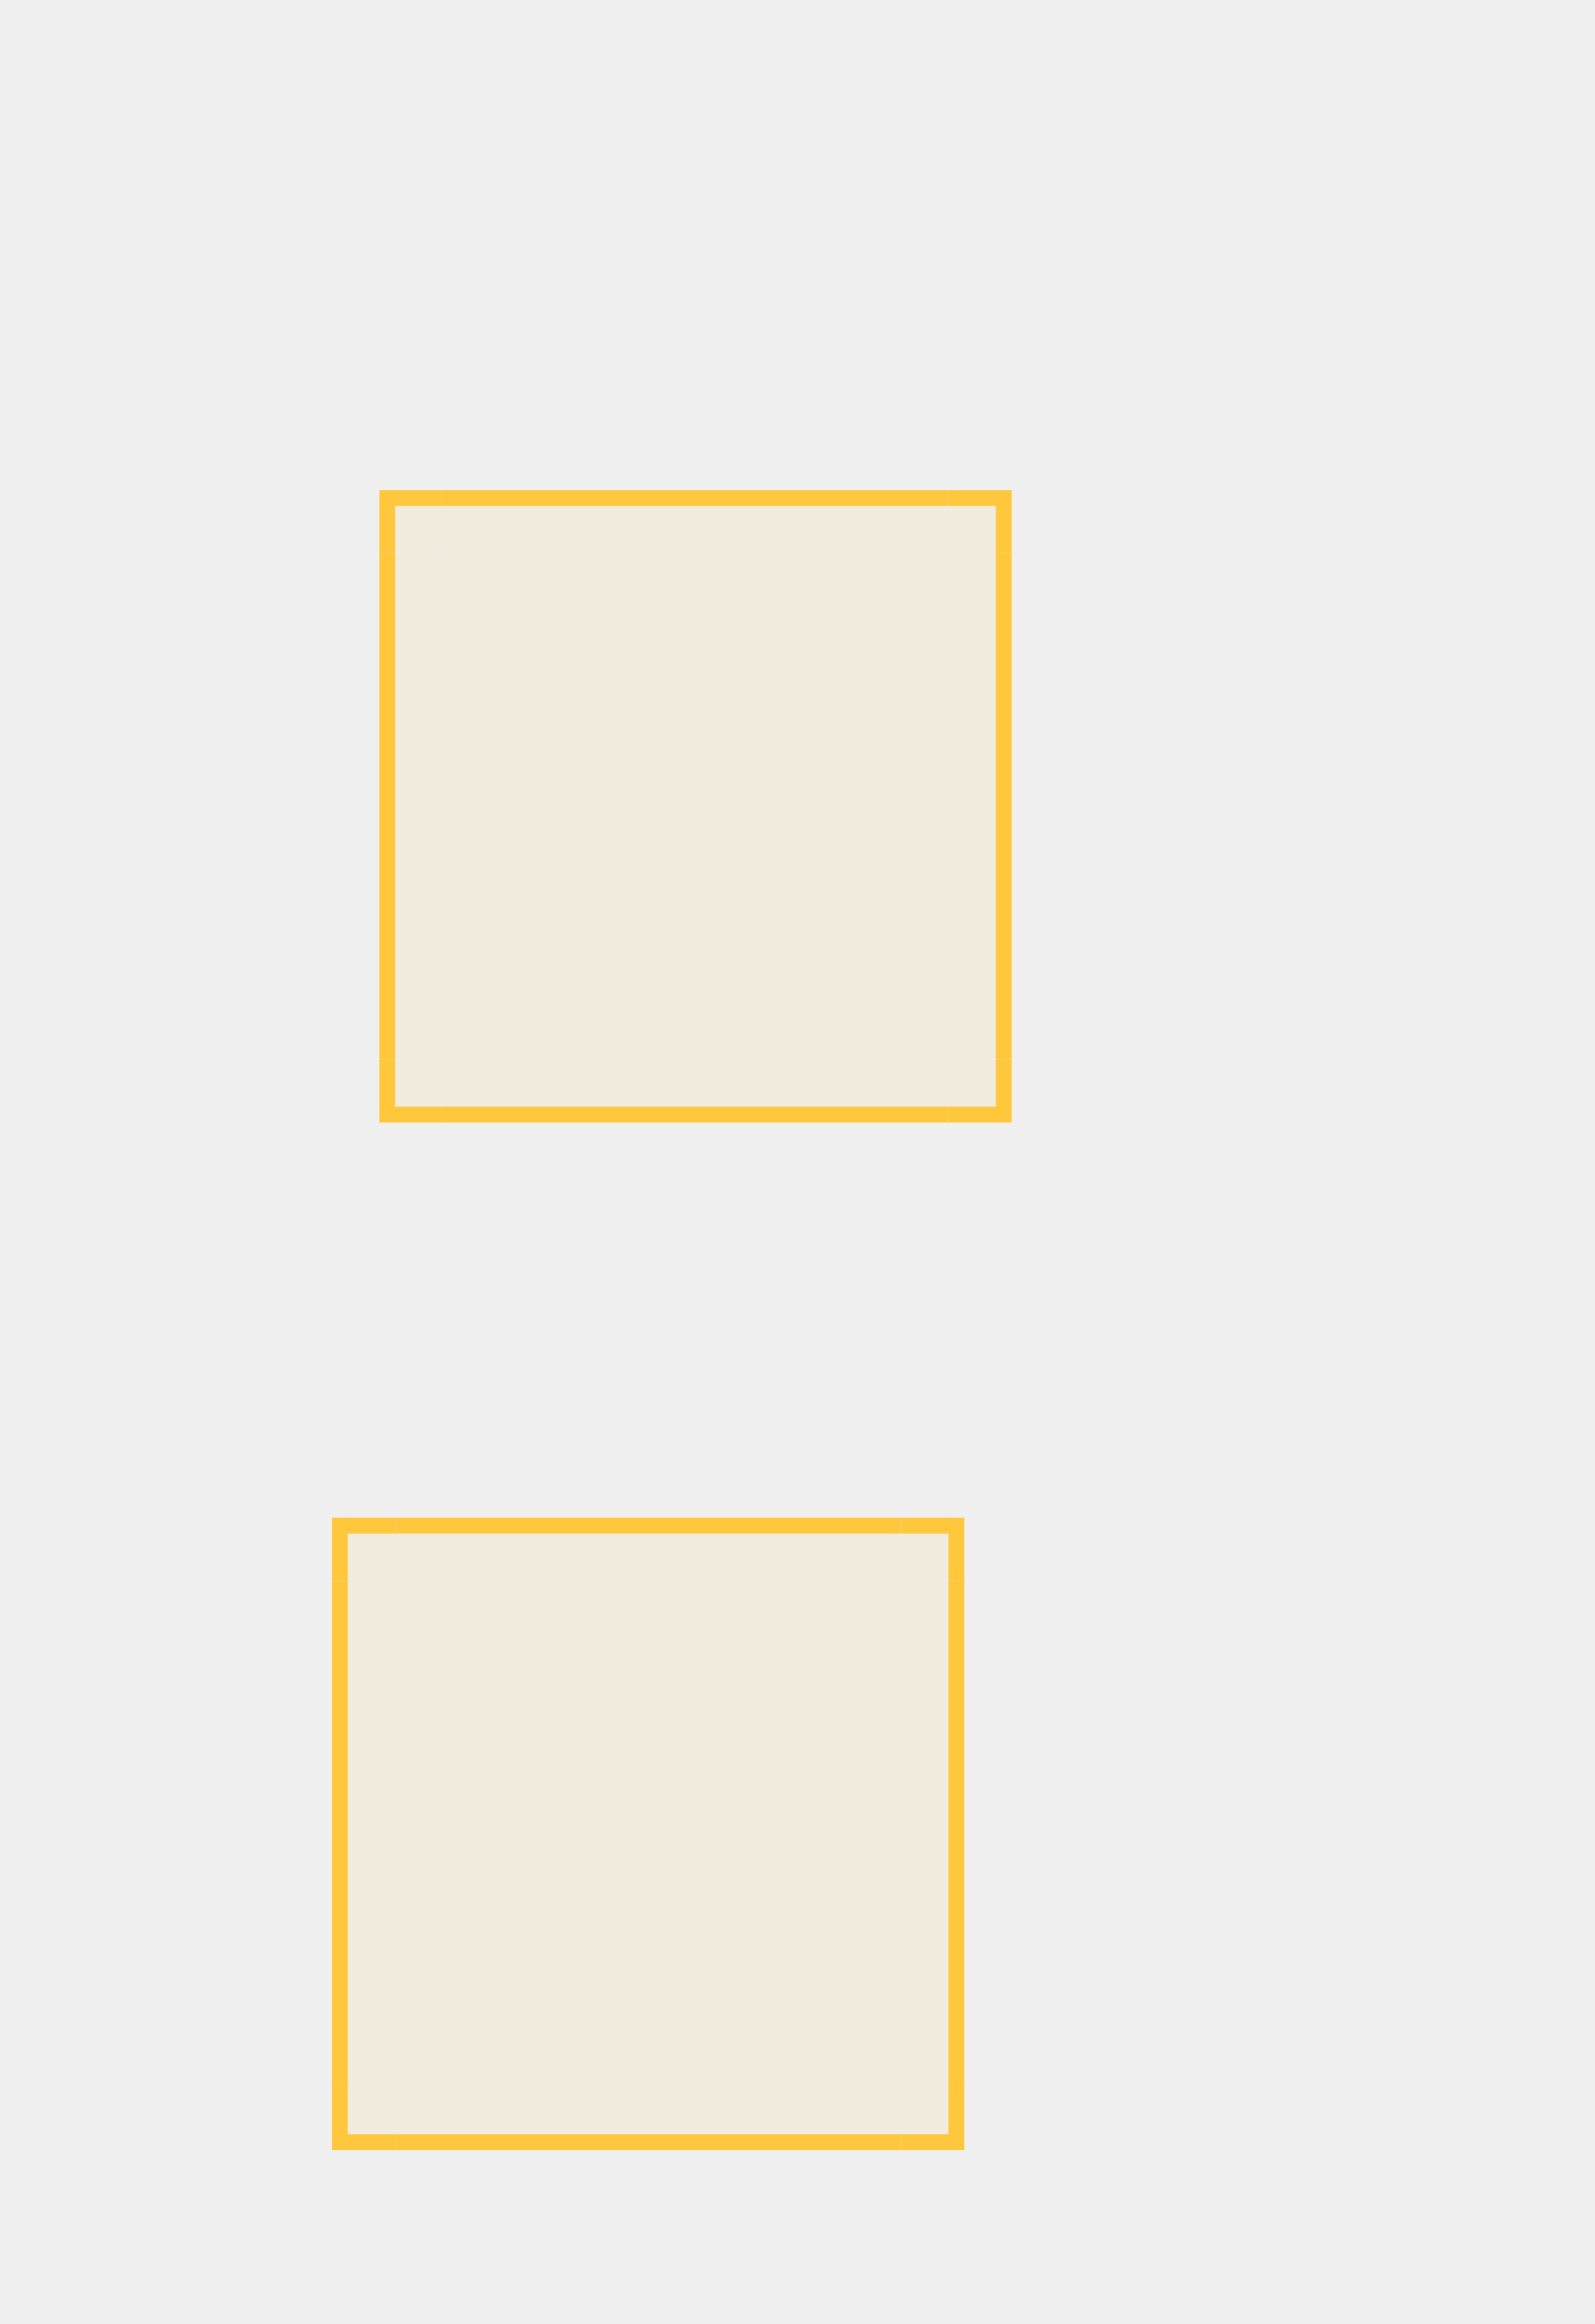
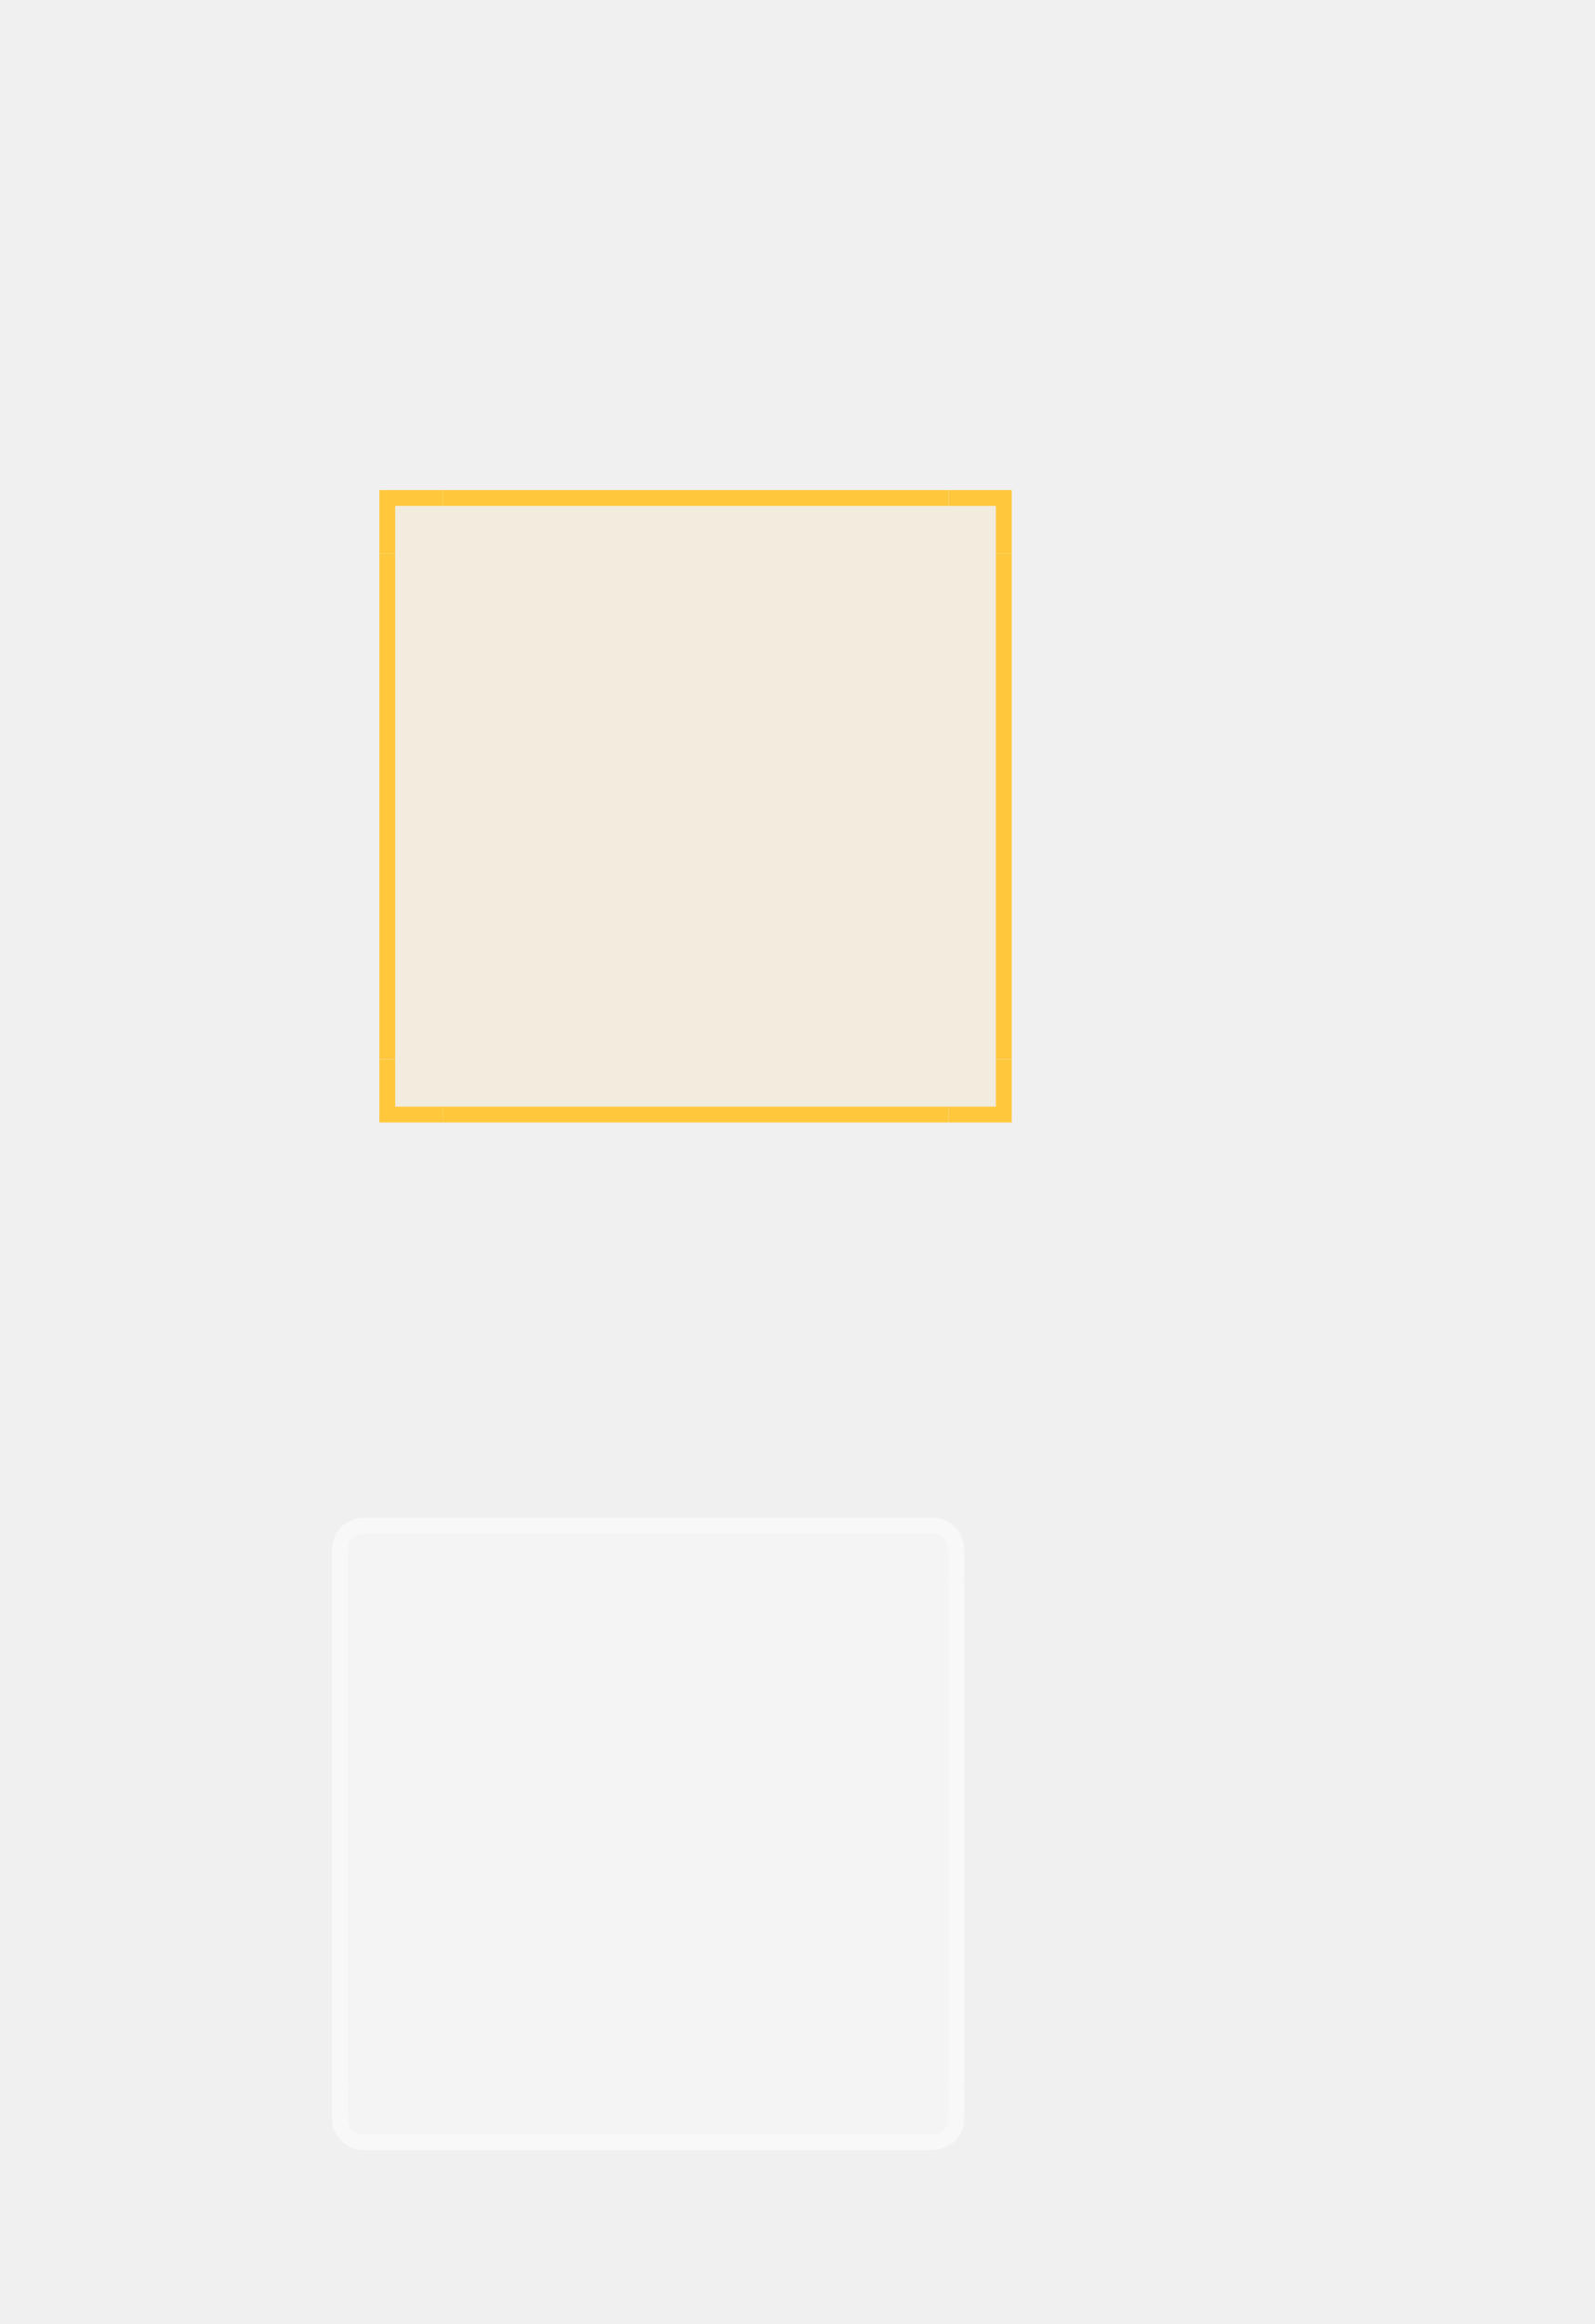
<svg xmlns="http://www.w3.org/2000/svg" width="100.899" height="147" viewBox="0 0 100.899 147" version="1.1" id="svg951">
  <defs id="defs945" />
  <style id="current-color-scheme" type="text/css">
      .ColorScheme-Text {
      }
      .ColorScheme-Background{
      }
      .ColorScheme-Highlight{
      }
      .ColorScheme-ViewText {
      }
      .ColorScheme-ViewBackground{
      }
      .ColorScheme-ViewHover {
      }
      .ColorScheme-ViewFocus{
      }
      .ColorScheme-ButtonText {
      }
      .ColorScheme-ButtonBackground{
      }
      .ColorScheme-ButtonHover {
      }
      .ColorScheme-ButtonFocus{
      }
  </style>
  <g id="layer1" transform="translate(-273.0714,-431.0197)">
-     <rect y="531.02" x="298.071" height="32" width="32" id="hover-center" style="opacity:0.1;fill:#ffc73c;fill-opacity:1;stroke:none;stroke-width:0.7;stroke-linecap:round;stroke-miterlimit:4;stroke-dasharray:none;stroke-opacity:1" />
-     <g id="hover-bottom">
-       <rect y="563.02" x="298.071" height="4" width="32" id="rect842" style="opacity:0.1;fill:#ffc73c;fill-opacity:1;stroke:none;stroke-width:0.7;stroke-linecap:round;stroke-miterlimit:4;stroke-dasharray:none;stroke-opacity:1" />
-       <rect style="opacity:1;fill:#ffc73c;fill-opacity:1;stroke:none;stroke-width:0.7;stroke-linecap:round;stroke-miterlimit:4;stroke-dasharray:none;stroke-opacity:1" id="rect836" width="32" height="1" x="298.071" y="566.02" />
-     </g>
-     <g id="hover-top" transform="matrix(1,0,0,-1,8.8671875e-6,1094.039)">
-       <rect style="opacity:0.1;fill:#ffc73c;fill-opacity:1;stroke:none;stroke-width:0.7;stroke-linecap:round;stroke-miterlimit:4;stroke-dasharray:none;stroke-opacity:1" id="rect844" width="32" height="4" x="298.071" y="563.02" />
-       <rect y="566.02" x="298.071" height="1" width="32" id="rect846" style="opacity:1;fill:#ffc73c;fill-opacity:1;stroke:none;stroke-width:0.7;stroke-linecap:round;stroke-miterlimit:4;stroke-dasharray:none;stroke-opacity:1" />
-     </g>
-     <g transform="matrix(0,1,1,0,-232.9482,232.9483)" id="hover-right">
-       <rect y="563.02" x="298.071" height="4" width="32" id="rect850" style="opacity:0.1;fill:#ffc73c;fill-opacity:1;stroke:none;stroke-width:0.7;stroke-linecap:round;stroke-miterlimit:4;stroke-dasharray:none;stroke-opacity:1" />
-       <rect style="opacity:1;fill:#ffc73c;fill-opacity:1;stroke:none;stroke-width:0.7;stroke-linecap:round;stroke-miterlimit:4;stroke-dasharray:none;stroke-opacity:1" id="rect852" width="32" height="1" x="298.071" y="566.02" />
-     </g>
-     <g transform="matrix(0,-1,-1,0,861.0911,861.0911)" id="hover-left">
-       <rect y="563.02" x="298.071" height="4" width="32" id="rect856" style="opacity:0.1;fill:#ffc73c;fill-opacity:1;stroke:none;stroke-width:0.7;stroke-linecap:round;stroke-miterlimit:4;stroke-dasharray:none;stroke-opacity:1" />
-       <rect style="opacity:1;fill:#ffc73c;fill-opacity:1;stroke:none;stroke-width:0.7;stroke-linecap:round;stroke-miterlimit:4;stroke-dasharray:none;stroke-opacity:1" id="rect858" width="32" height="1" x="298.071" y="566.02" />
-     </g>
-     <g id="hover-bottomleft" transform="translate(2.000009,-1.999988)">
-       <rect y="565.02" x="292.071" height="4" width="4" id="rect1486" style="opacity:0.1;fill:#ffc73c;fill-opacity:1;stroke:none;stroke-width:0.7;stroke-linecap:round;stroke-miterlimit:4;stroke-dasharray:none;stroke-opacity:1" />
-       <path id="rect1477" d="m 292.071,565.02 v 4 h 4 v -1 h -3 v -3 z" style="opacity:1;fill:#ffc73c;fill-opacity:1;stroke:none;stroke-width:0.7;stroke-linecap:round;stroke-miterlimit:4;stroke-dasharray:none;stroke-opacity:1" />
-     </g>
-     <g transform="matrix(1,0,0,-1,2,1096.039)" id="hover-topleft">
-       <rect style="opacity:0.1;fill:#ffc73c;fill-opacity:1;stroke:none;stroke-width:0.7;stroke-linecap:round;stroke-miterlimit:4;stroke-dasharray:none;stroke-opacity:1" id="rect1488" width="4" height="4" x="292.071" y="565.02" />
-       <path style="opacity:1;fill:#ffc73c;fill-opacity:1;stroke:none;stroke-width:0.7;stroke-linecap:round;stroke-miterlimit:4;stroke-dasharray:none;stroke-opacity:1" d="m 292.071,565.02 v 4 h 4 v -1 h -3 v -3 z" id="path1490" />
-     </g>
-     <g transform="matrix(-1,0,0,1,626.1428,-2.000005)" id="hover-bottomright">
-       <rect style="opacity:0.1;fill:#ffc73c;fill-opacity:1;stroke:none;stroke-width:0.7;stroke-linecap:round;stroke-miterlimit:4;stroke-dasharray:none;stroke-opacity:1" id="rect1494" width="4" height="4" x="292.071" y="565.02" />
-       <path style="opacity:1;fill:#ffc73c;fill-opacity:1;stroke:none;stroke-width:0.7;stroke-linecap:round;stroke-miterlimit:4;stroke-dasharray:none;stroke-opacity:1" d="m 292.071,565.02 v 4 h 4 v -1 h -3 v -3 z" id="path1496" />
-     </g>
-     <g transform="rotate(-180,313.0714,548.0196)" id="hover-topright">
-       <rect style="opacity:0.1;fill:#ffc73c;fill-opacity:1;stroke:none;stroke-width:0.7;stroke-linecap:round;stroke-miterlimit:4;stroke-dasharray:none;stroke-opacity:1" id="rect1500" width="4" height="4" x="292.071" y="565.02" />
-       <path style="opacity:1;fill:#ffc73c;fill-opacity:1;stroke:none;stroke-width:0.7;stroke-linecap:round;stroke-miterlimit:4;stroke-dasharray:none;stroke-opacity:1" d="m 292.071,565.02 v 4 h 4 v -1 h -3 v -3 z" id="path1502" />
-     </g>
+     <rect y="531.02" x="298.071" height="32" width="32" id="hover-center" style="opacity:1;fill:#ffffff;fill-opacity:0.267;stroke:none;stroke-width:0.7;stroke-linecap:round;stroke-miterlimit:4;stroke-dasharray:none;stroke-opacity:1" />
    <rect y="466.02" x="301.071" height="32" width="32" id="selected-center" style="opacity:0.1;fill:#ffc73c;fill-opacity:1;stroke:none;stroke-width:0.7;stroke-linecap:round;stroke-miterlimit:4;stroke-dasharray:none;stroke-opacity:1" />
    <g transform="translate(3.000001,-64.99998)" id="selected-bottom">
      <rect y="563.02" x="298.071" height="4" width="32" id="rect1508" style="opacity:0.1;fill:#ffc73c;fill-opacity:1;stroke:none;stroke-width:0.7;stroke-linecap:round;stroke-miterlimit:4;stroke-dasharray:none;stroke-opacity:1" />
      <rect style="opacity:1;fill:#ffc73c;fill-opacity:1;stroke:none;stroke-width:0.7;stroke-linecap:round;stroke-miterlimit:4;stroke-dasharray:none;stroke-opacity:1" id="rect1510" width="32" height="1" x="298.071" y="566.02" />
    </g>
    <g id="selected-top" transform="matrix(1,0,0,-1,3.00001,1029.039)">
      <rect style="opacity:0.1;fill:#ffc73c;fill-opacity:1;stroke:none;stroke-width:0.7;stroke-linecap:round;stroke-miterlimit:4;stroke-dasharray:none;stroke-opacity:1" id="rect1514" width="32" height="4" x="298.071" y="563.02" />
      <rect y="566.02" x="298.071" height="1" width="32" id="rect1516" style="opacity:1;fill:#ffc73c;fill-opacity:1;stroke:none;stroke-width:0.7;stroke-linecap:round;stroke-miterlimit:4;stroke-dasharray:none;stroke-opacity:1" />
    </g>
    <g transform="matrix(0,1,1,0,-229.9482,167.9483)" id="selected-right">
      <rect y="563.02" x="298.071" height="4" width="32" id="rect1520" style="opacity:0.1;fill:#ffc73c;fill-opacity:1;stroke:none;stroke-width:0.7;stroke-linecap:round;stroke-miterlimit:4;stroke-dasharray:none;stroke-opacity:1" />
      <rect style="opacity:1;fill:#ffc73c;fill-opacity:1;stroke:none;stroke-width:0.7;stroke-linecap:round;stroke-miterlimit:4;stroke-dasharray:none;stroke-opacity:1" id="rect1522" width="32" height="1" x="298.071" y="566.02" />
    </g>
    <g transform="matrix(0,-1,-1,0,864.0911,796.0911)" id="selected-left">
      <rect y="563.02" x="298.071" height="4" width="32" id="rect1526" style="opacity:0.1;fill:#ffc73c;fill-opacity:1;stroke:none;stroke-width:0.7;stroke-linecap:round;stroke-miterlimit:4;stroke-dasharray:none;stroke-opacity:1" />
      <rect style="opacity:1;fill:#ffc73c;fill-opacity:1;stroke:none;stroke-width:0.7;stroke-linecap:round;stroke-miterlimit:4;stroke-dasharray:none;stroke-opacity:1" id="rect1528" width="32" height="1" x="298.071" y="566.02" />
    </g>
    <g id="selected-bottomleft" transform="translate(5.00001,-66.99997)">
      <rect y="565.02" x="292.071" height="4" width="4" id="rect1532" style="opacity:0.1;fill:#ffc73c;fill-opacity:1;stroke:none;stroke-width:0.7;stroke-linecap:round;stroke-miterlimit:4;stroke-dasharray:none;stroke-opacity:1" />
      <path id="path1534" d="m 292.071,565.02 v 4 h 4 v -1 h -3 v -3 z" style="opacity:1;fill:#ffc73c;fill-opacity:1;stroke:none;stroke-width:0.7;stroke-linecap:round;stroke-miterlimit:4;stroke-dasharray:none;stroke-opacity:1" />
    </g>
    <g transform="matrix(1,0,0,-1,5.000001,1031.039)" id="selected-topleft">
      <rect style="opacity:0.1;fill:#ffc73c;fill-opacity:1;stroke:none;stroke-width:0.7;stroke-linecap:round;stroke-miterlimit:4;stroke-dasharray:none;stroke-opacity:1" id="rect1538" width="4" height="4" x="292.071" y="565.02" />
      <path style="opacity:1;fill:#ffc73c;fill-opacity:1;stroke:none;stroke-width:0.7;stroke-linecap:round;stroke-miterlimit:4;stroke-dasharray:none;stroke-opacity:1" d="m 292.071,565.02 v 4 h 4 v -1 h -3 v -3 z" id="path1540" />
    </g>
    <g transform="matrix(-1,0,0,1,629.1428,-66.99999)" id="selected-bottomright">
      <rect style="opacity:0.1;fill:#ffc73c;fill-opacity:1;stroke:none;stroke-width:0.7;stroke-linecap:round;stroke-miterlimit:4;stroke-dasharray:none;stroke-opacity:1" id="rect1544" width="4" height="4" x="292.071" y="565.02" />
      <path style="opacity:1;fill:#ffc73c;fill-opacity:1;stroke:none;stroke-width:0.7;stroke-linecap:round;stroke-miterlimit:4;stroke-dasharray:none;stroke-opacity:1" d="m 292.071,565.02 v 4 h 4 v -1 h -3 v -3 z" id="path1546" />
    </g>
    <g transform="rotate(-180,314.5714,515.5197)" id="selected-topright">
      <rect style="opacity:0.1;fill:#ffc73c;fill-opacity:1;stroke:none;stroke-width:0.7;stroke-linecap:round;stroke-miterlimit:4;stroke-dasharray:none;stroke-opacity:1" id="rect1550" width="4" height="4" x="292.071" y="565.02" />
      <path style="opacity:1;fill:#ffc73c;fill-opacity:1;stroke:none;stroke-width:0.7;stroke-linecap:round;stroke-miterlimit:4;stroke-dasharray:none;stroke-opacity:1" d="m 292.071,565.02 v 4 h 4 v -1 h -3 v -3 z" id="path1552" />
    </g>
+     <g id="hover-top">
+       <rect style="opacity:1;fill:#ffffff;fill-opacity:0.267;stroke:none;stroke-width:3;stroke-miterlimit:4;stroke-dasharray:none;stroke-opacity:1" id="rect1672" width="32" height="4" x="298.071" y="527.02" />
+       <rect y="527.02" x="298.071" height="1" width="32" id="rect1666" style="opacity:1;fill:#ffffff;fill-opacity:0.329;stroke:none;stroke-width:3;stroke-miterlimit:4;stroke-dasharray:none;stroke-opacity:1" />
+     </g>
+     <g id="hover-bottom" transform="matrix(1,0,0,-1,8.8671875e-6,1094.039)">
+       <rect y="527.02" x="298.071" height="4" width="32" id="rect1689" style="opacity:1;fill:#ffffff;fill-opacity:0.267;stroke:none;stroke-width:3;stroke-miterlimit:4;stroke-dasharray:none;stroke-opacity:1" />
+       <rect style="opacity:1;fill:#ffffff;fill-opacity:0.329;stroke:none;stroke-width:3;stroke-miterlimit:4;stroke-dasharray:none;stroke-opacity:1" id="rect1691" width="32" height="1" x="298.071" y="527.02" />
+     </g>
+     <g id="hover-right" transform="rotate(90,314.0714,547.0197)">
+       <rect y="527.02" x="298.071" height="4" width="32" id="rect1695" style="opacity:1;fill:#ffffff;fill-opacity:0.267;stroke:none;stroke-width:3;stroke-miterlimit:4;stroke-dasharray:none;stroke-opacity:1" />
+       <rect style="opacity:1;fill:#ffffff;fill-opacity:0.329;stroke:none;stroke-width:3;stroke-miterlimit:4;stroke-dasharray:none;stroke-opacity:1" id="rect1697" width="32" height="1" x="298.071" y="527.02" />
+     </g>
+     <g transform="matrix(0,1,1,0,-232.9483,232.9483)" id="hover-left">
+       <rect style="opacity:1;fill:#ffffff;fill-opacity:0.267;stroke:none;stroke-width:3;stroke-miterlimit:4;stroke-dasharray:none;stroke-opacity:1" id="rect1701" width="32" height="4" x="298.071" y="527.02" />
+       <rect y="527.02" x="298.071" height="1" width="32" id="rect1703" style="opacity:1;fill:#ffffff;fill-opacity:0.329;stroke:none;stroke-width:3;stroke-miterlimit:4;stroke-dasharray:none;stroke-opacity:1" />
+     </g>
+     <g id="hover-topright" transform="translate(-11,-2.999988)">
+       <path id="rect1709" d="m 341.071,530.02 v 4 h 4 v -2 a 2,2 0 0 0 -2,-2 z" style="opacity:1;fill:#ffffff;fill-opacity:0.267;stroke:none;stroke-width:3;stroke-linecap:round;stroke-miterlimit:4;stroke-dasharray:none;stroke-opacity:1" />
+       <rect y="530.02" x="341.071" height="1" width="2" id="rect1720" style="opacity:1;fill:#ffffff;fill-opacity:0.329;stroke:none;stroke-width:3;stroke-linecap:round;stroke-miterlimit:4;stroke-dasharray:none;stroke-opacity:1" />
+       <rect style="opacity:1;fill:#ffffff;fill-opacity:0.329;stroke:none;stroke-width:3;stroke-linecap:round;stroke-miterlimit:4;stroke-dasharray:none;stroke-opacity:1" id="rect1722" width="1" height="2" x="344.071" y="532.02" />
+       <path id="path1707" d="m 343.071,530.02 v 1 a 1,1 0 0 1 1,1 h 1 a 2,2 0 0 0 -2,-2 z" style="opacity:1;fill:#ffffff;fill-opacity:0.329;stroke:none;stroke-width:3;stroke-linecap:round;stroke-miterlimit:4;stroke-dasharray:none;stroke-opacity:1" />
+     </g>
+     <g transform="matrix(-1,0,0,1,639.1428,-3.000005)" id="hover-topleft">
+       <path style="opacity:1;fill:#ffffff;fill-opacity:0.267;stroke:none;stroke-width:3;stroke-linecap:round;stroke-miterlimit:4;stroke-dasharray:none;stroke-opacity:1" d="m 341.071,530.02 v 4 h 4 v -2 a 2,2 0 0 0 -2,-2 z" id="path1730" />
+       <rect style="opacity:1;fill:#ffffff;fill-opacity:0.329;stroke:none;stroke-width:3;stroke-linecap:round;stroke-miterlimit:4;stroke-dasharray:none;stroke-opacity:1" id="rect1732" width="2" height="1" x="341.071" y="530.02" />
+       <rect y="532.02" x="344.071" height="2" width="1" id="rect1734" style="opacity:1;fill:#ffffff;fill-opacity:0.329;stroke:none;stroke-width:3;stroke-linecap:round;stroke-miterlimit:4;stroke-dasharray:none;stroke-opacity:1" />
+       <path style="opacity:1;fill:#ffffff;fill-opacity:0.329;stroke:none;stroke-width:3;stroke-linecap:round;stroke-miterlimit:4;stroke-dasharray:none;stroke-opacity:1" d="m 343.071,530.02 v 1 a 1,1 0 0 1 1,1 h 1 a 2,2 0 0 0 -2,-2 z" id="path1736" />
+     </g>
+     <g transform="matrix(1,0,0,-1,-11,1097.039)" id="hover-bottomright">
+       <path style="opacity:1;fill:#ffffff;fill-opacity:0.267;stroke:none;stroke-width:3;stroke-linecap:round;stroke-miterlimit:4;stroke-dasharray:none;stroke-opacity:1" d="m 341.071,530.02 v 4 h 4 v -2 a 2,2 0 0 0 -2,-2 z" id="path1740" />
+       <rect style="opacity:1;fill:#ffffff;fill-opacity:0.329;stroke:none;stroke-width:3;stroke-linecap:round;stroke-miterlimit:4;stroke-dasharray:none;stroke-opacity:1" id="rect1742" width="2" height="1" x="341.071" y="530.02" />
+       <rect y="532.02" x="344.071" height="2" width="1" id="rect1744" style="opacity:1;fill:#ffffff;fill-opacity:0.329;stroke:none;stroke-width:3;stroke-linecap:round;stroke-miterlimit:4;stroke-dasharray:none;stroke-opacity:1" />
+       <path style="opacity:1;fill:#ffffff;fill-opacity:0.329;stroke:none;stroke-width:3;stroke-linecap:round;stroke-miterlimit:4;stroke-dasharray:none;stroke-opacity:1" d="m 343.071,530.02 v 1 a 1,1 0 0 1 1,1 h 1 a 2,2 0 0 0 -2,-2 z" id="path1746" />
+     </g>
+     <g transform="rotate(-180,319.5714,548.5196)" id="hover-bottomleft">
+       <path style="opacity:1;fill:#ffffff;fill-opacity:0.267;stroke:none;stroke-width:3;stroke-linecap:round;stroke-miterlimit:4;stroke-dasharray:none;stroke-opacity:1" d="m 341.071,530.02 v 4 h 4 v -2 a 2,2 0 0 0 -2,-2 z" id="path1750" />
+       <rect style="opacity:1;fill:#ffffff;fill-opacity:0.329;stroke:none;stroke-width:3;stroke-linecap:round;stroke-miterlimit:4;stroke-dasharray:none;stroke-opacity:1" id="rect1752" width="2" height="1" x="341.071" y="530.02" />
+       <rect y="532.02" x="344.071" height="2" width="1" id="rect1754" style="opacity:1;fill:#ffffff;fill-opacity:0.329;stroke:none;stroke-width:3;stroke-linecap:round;stroke-miterlimit:4;stroke-dasharray:none;stroke-opacity:1" />
+       <path style="opacity:1;fill:#ffffff;fill-opacity:0.329;stroke:none;stroke-width:3;stroke-linecap:round;stroke-miterlimit:4;stroke-dasharray:none;stroke-opacity:1" d="m 343.071,530.02 v 1 a 1,1 0 0 1 1,1 h 1 a 2,2 0 0 0 -2,-2 z" id="path1756" />
+     </g>
  </g>
</svg>
